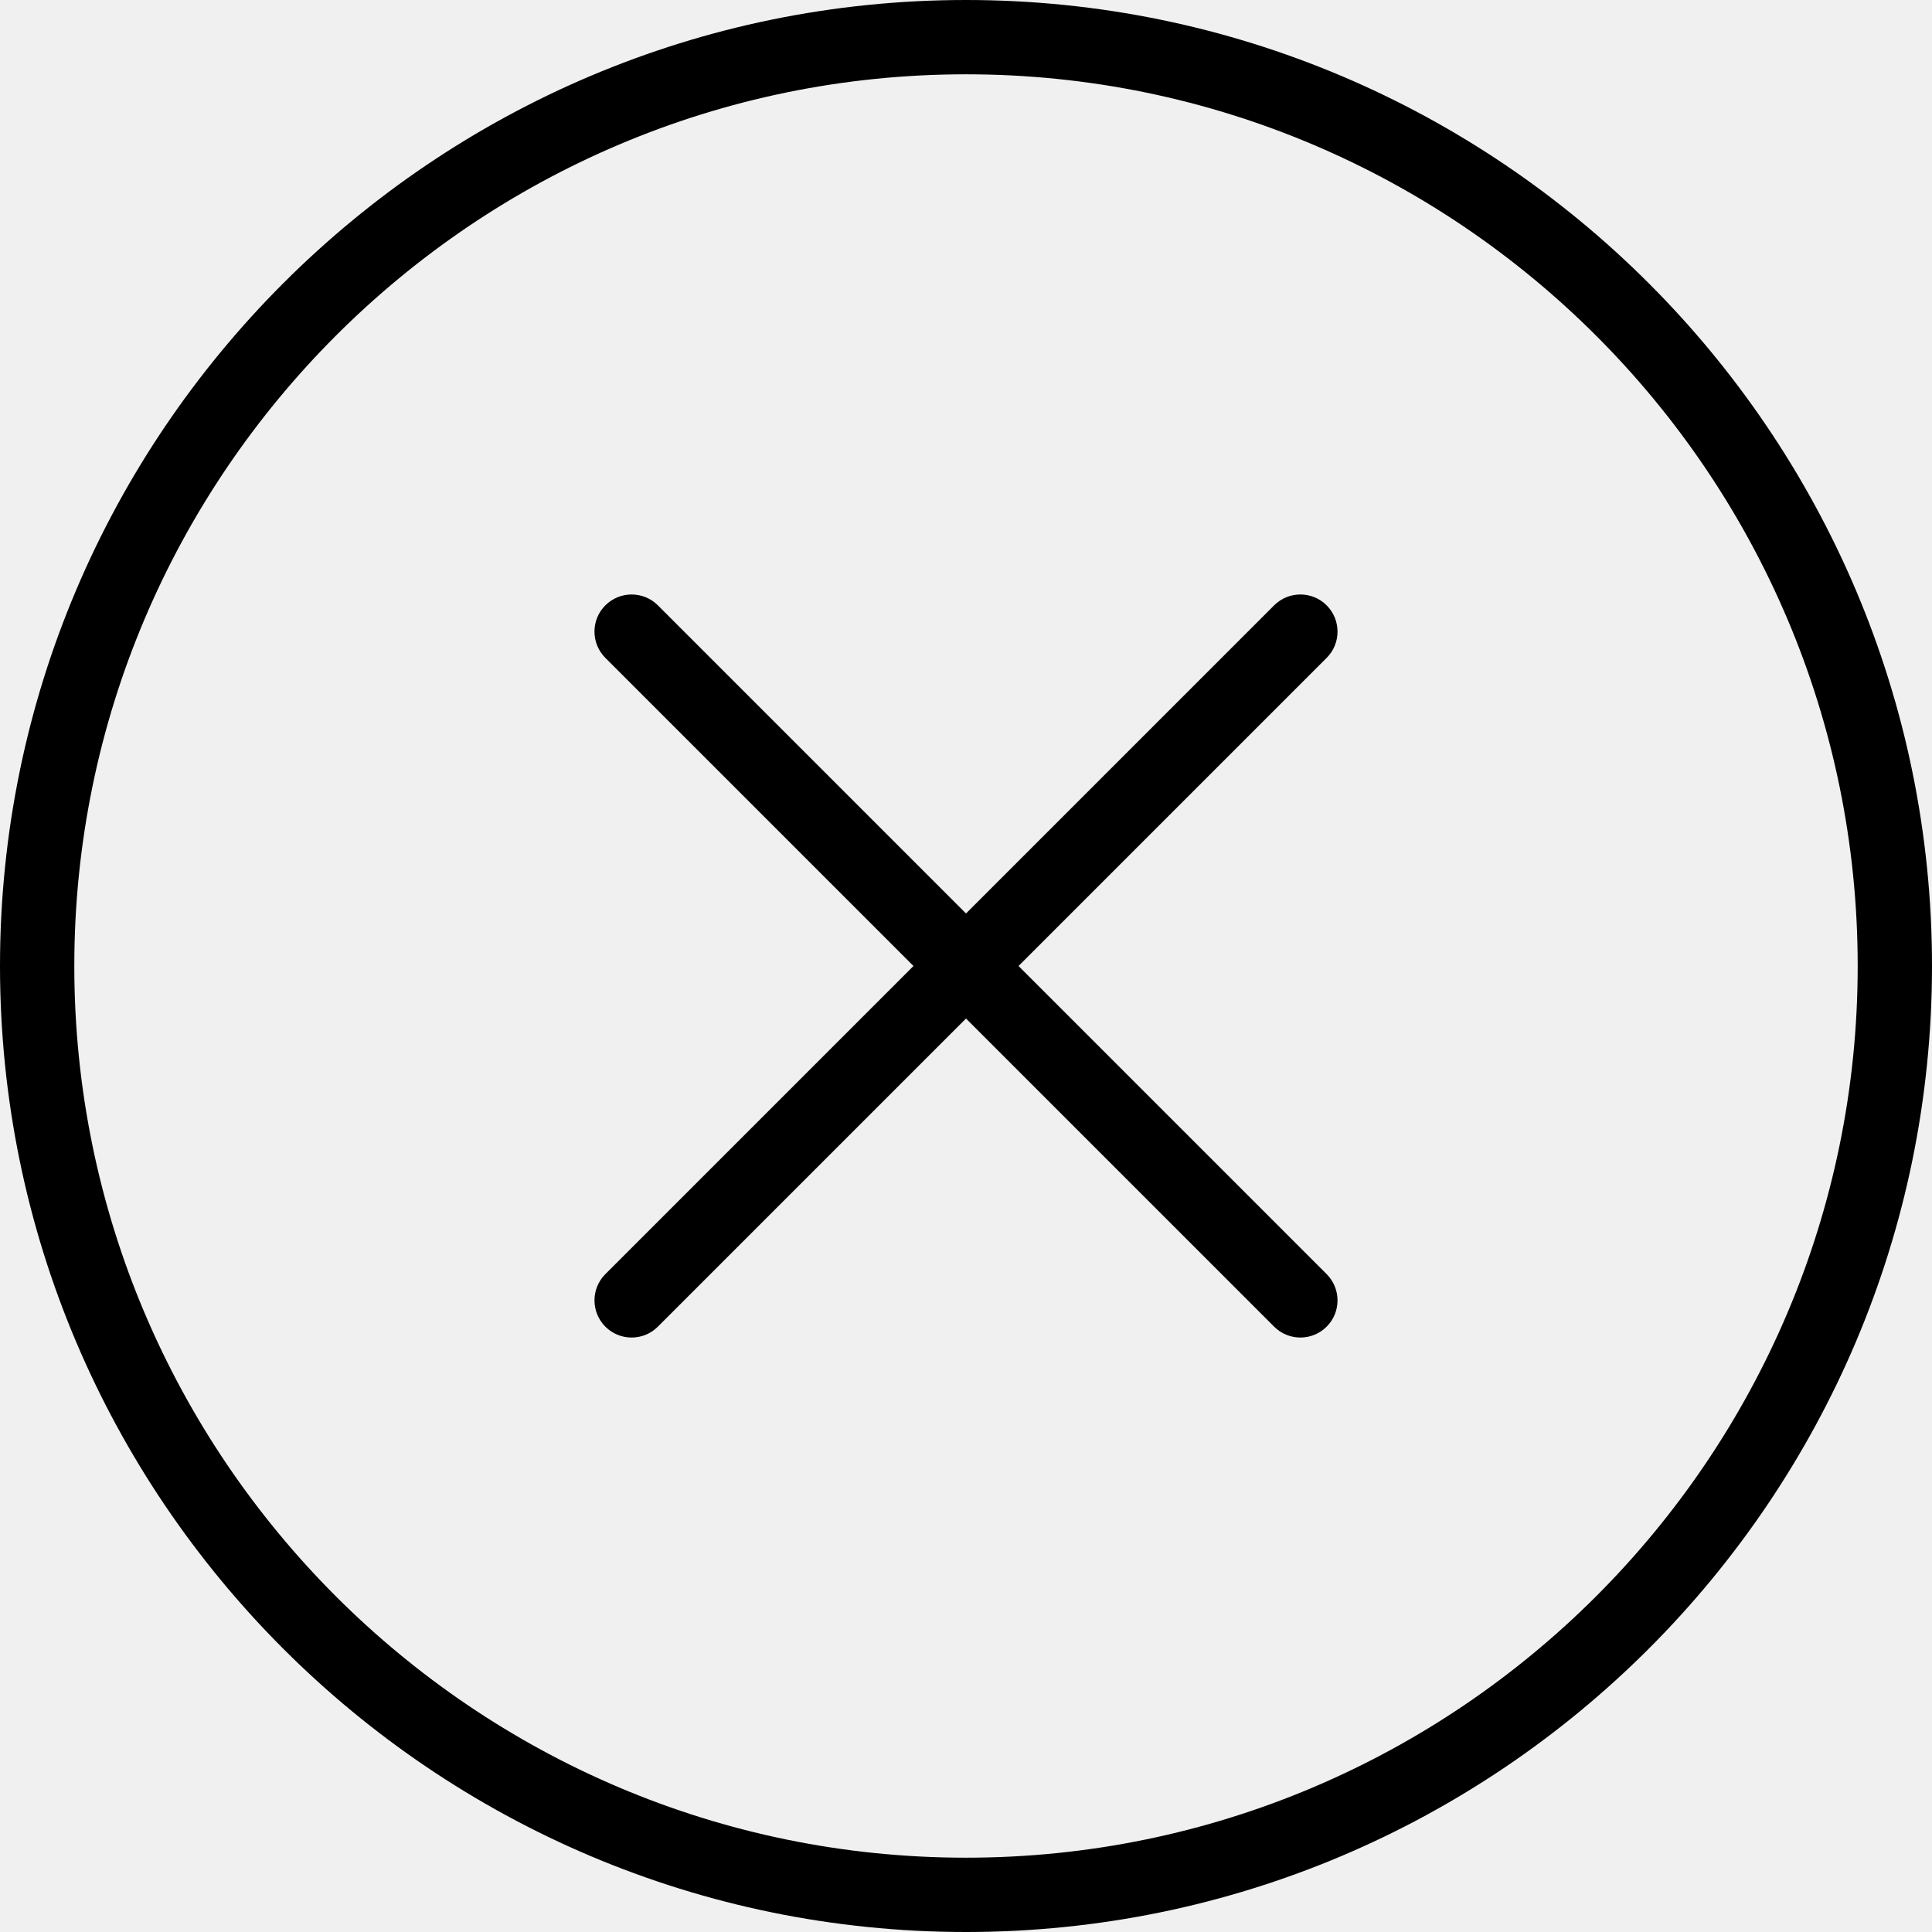
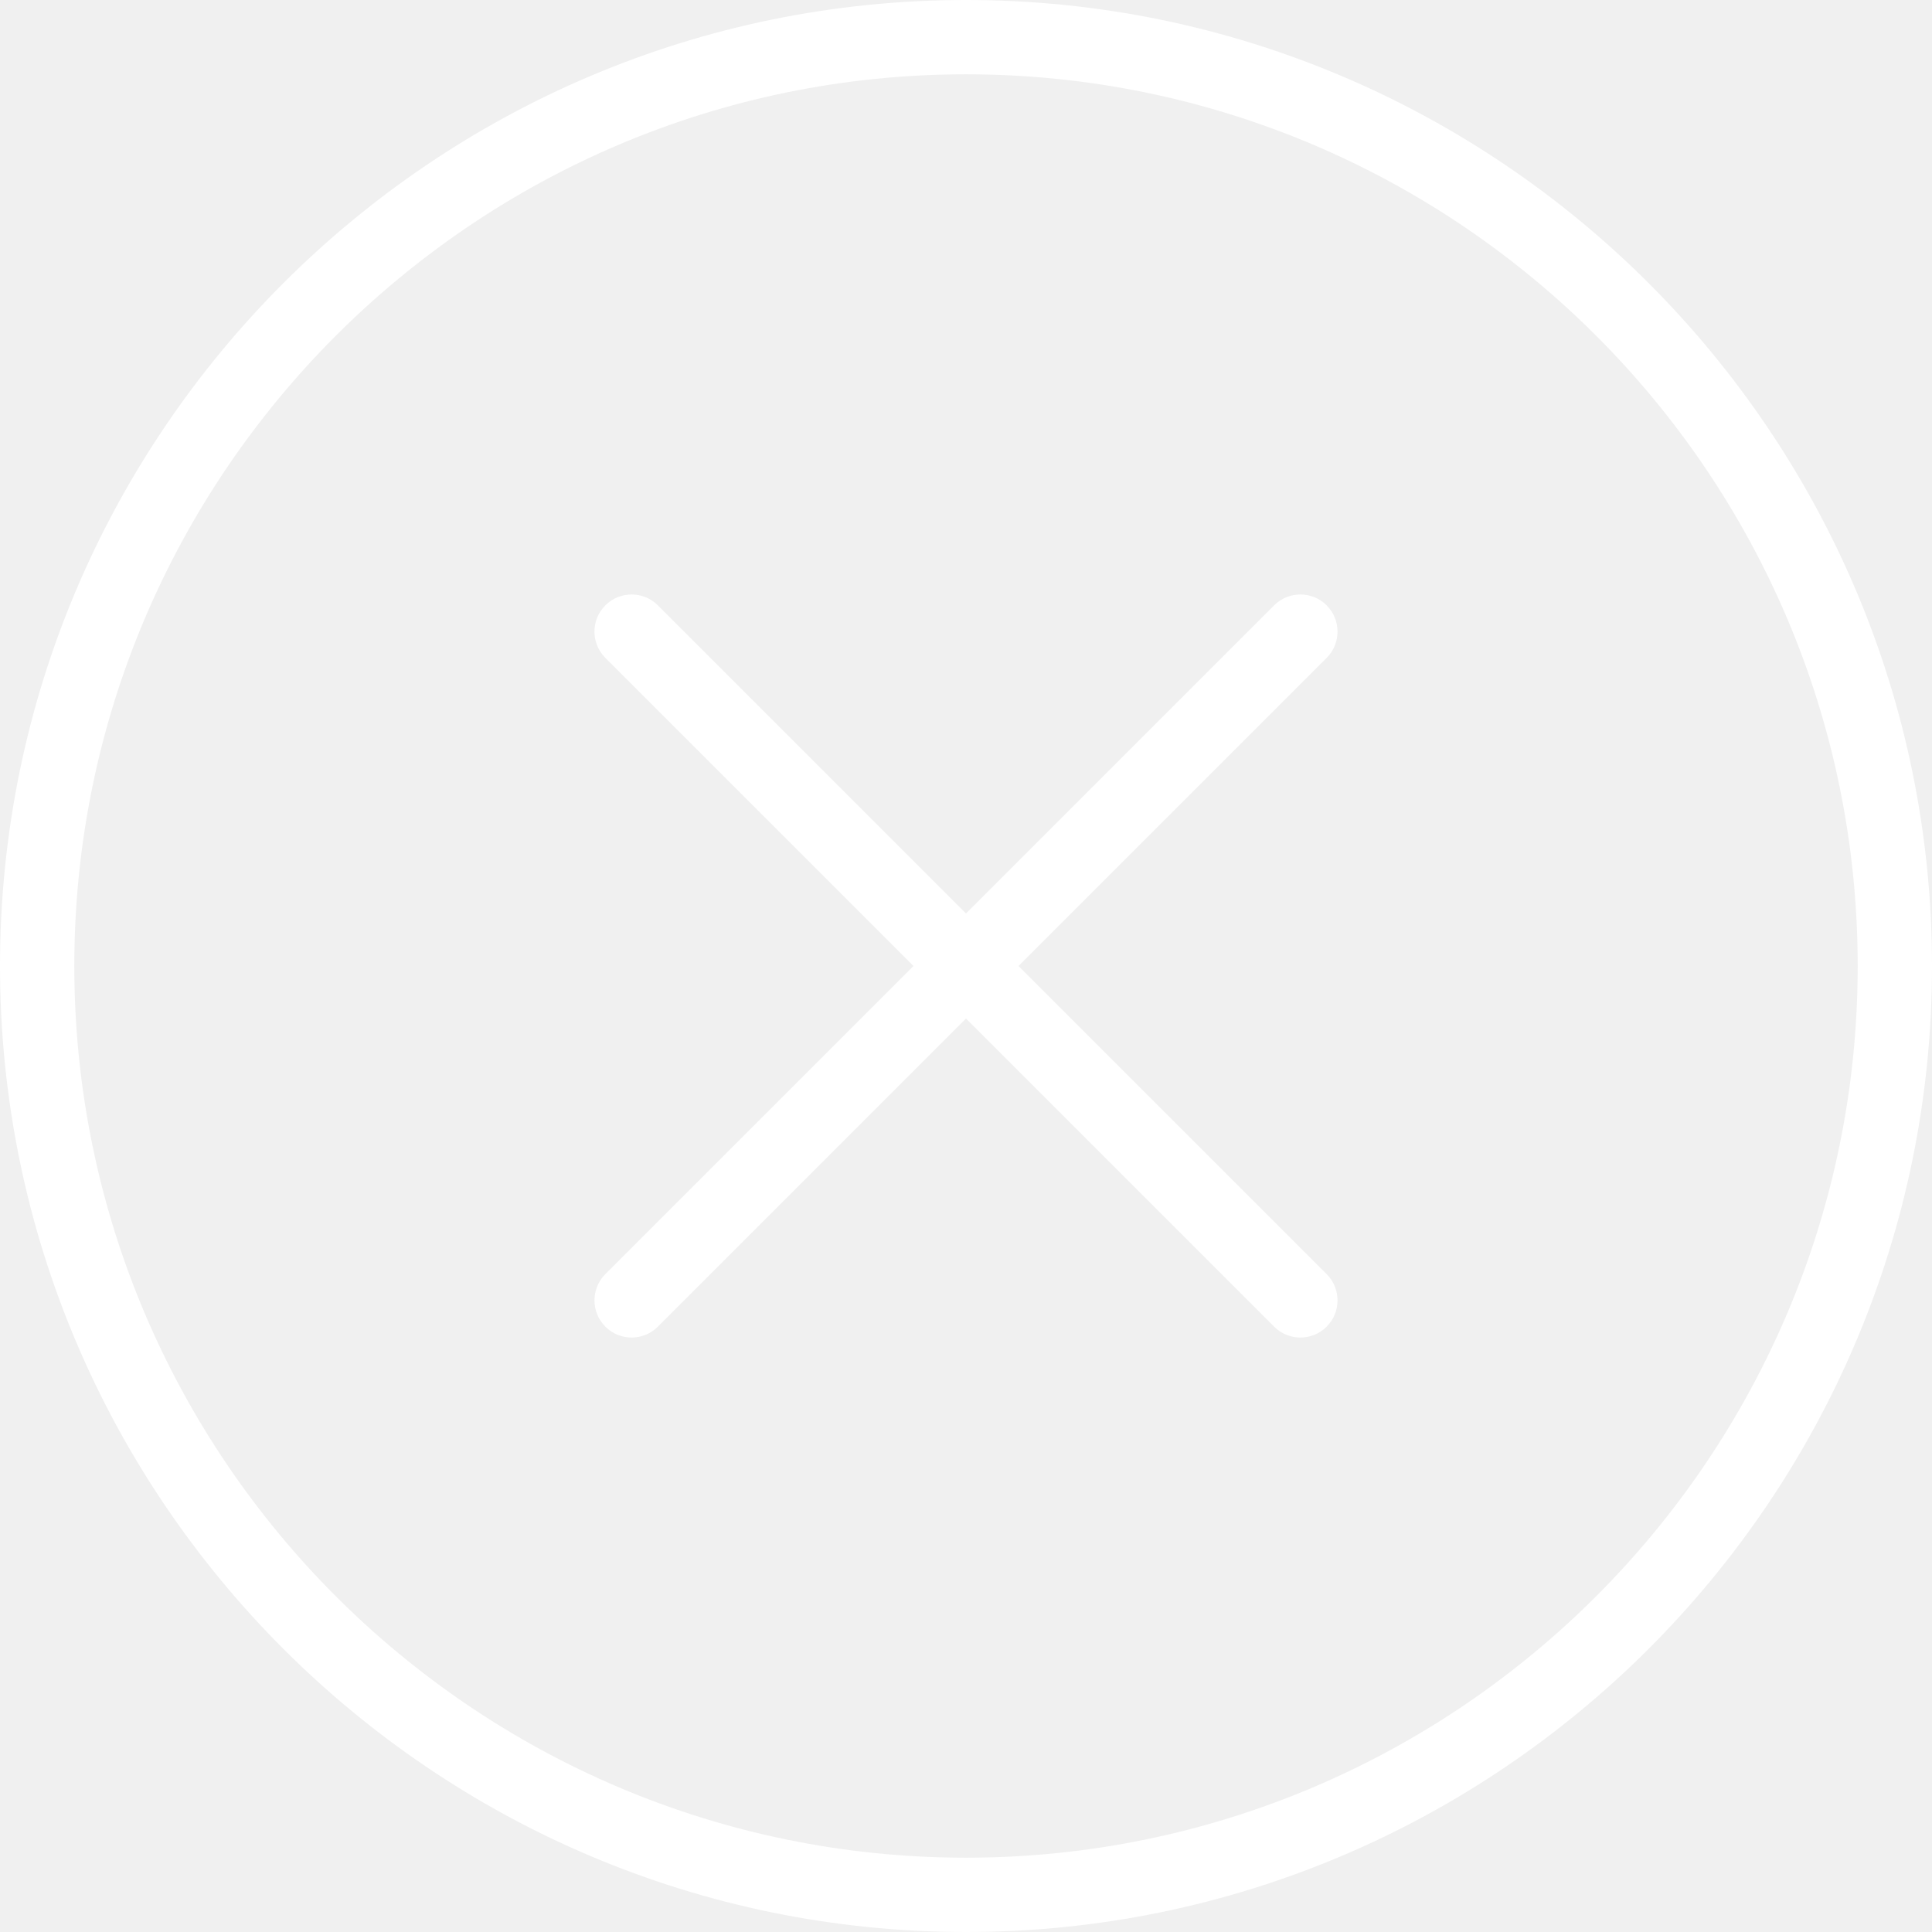
- <svg xmlns="http://www.w3.org/2000/svg" viewBox="0 0 52 52">
+ <svg xmlns="http://www.w3.org/2000/svg" viewBox="0 0 52 52" fill="white">
  <path d="M26 0C11.664 0 0 11.663 0 26s11.664 26 26 26 26-11.663 26-26S40.336 0 26 0zm0 50C12.767 50 2 39.233 2 26S12.767 2 26 2s24 10.767 24 24-10.767 24-24 24z" />
  <path d="M35.707 16.293c-.39-.39-1.023-.39-1.414 0L26 24.586l-8.293-8.293c-.39-.39-1.023-.39-1.414 0s-.39 1.023 0 1.414L24.586 26l-8.293 8.293c-.39.39-.39 1.023 0 1.414.195.195.45.293.707.293s.512-.098.707-.293L26 27.414l8.293 8.293c.195.195.45.293.707.293s.512-.098.707-.293c.39-.39.39-1.023 0-1.414L27.414 26l8.293-8.293c.39-.39.39-1.023 0-1.414z" />
</svg>
